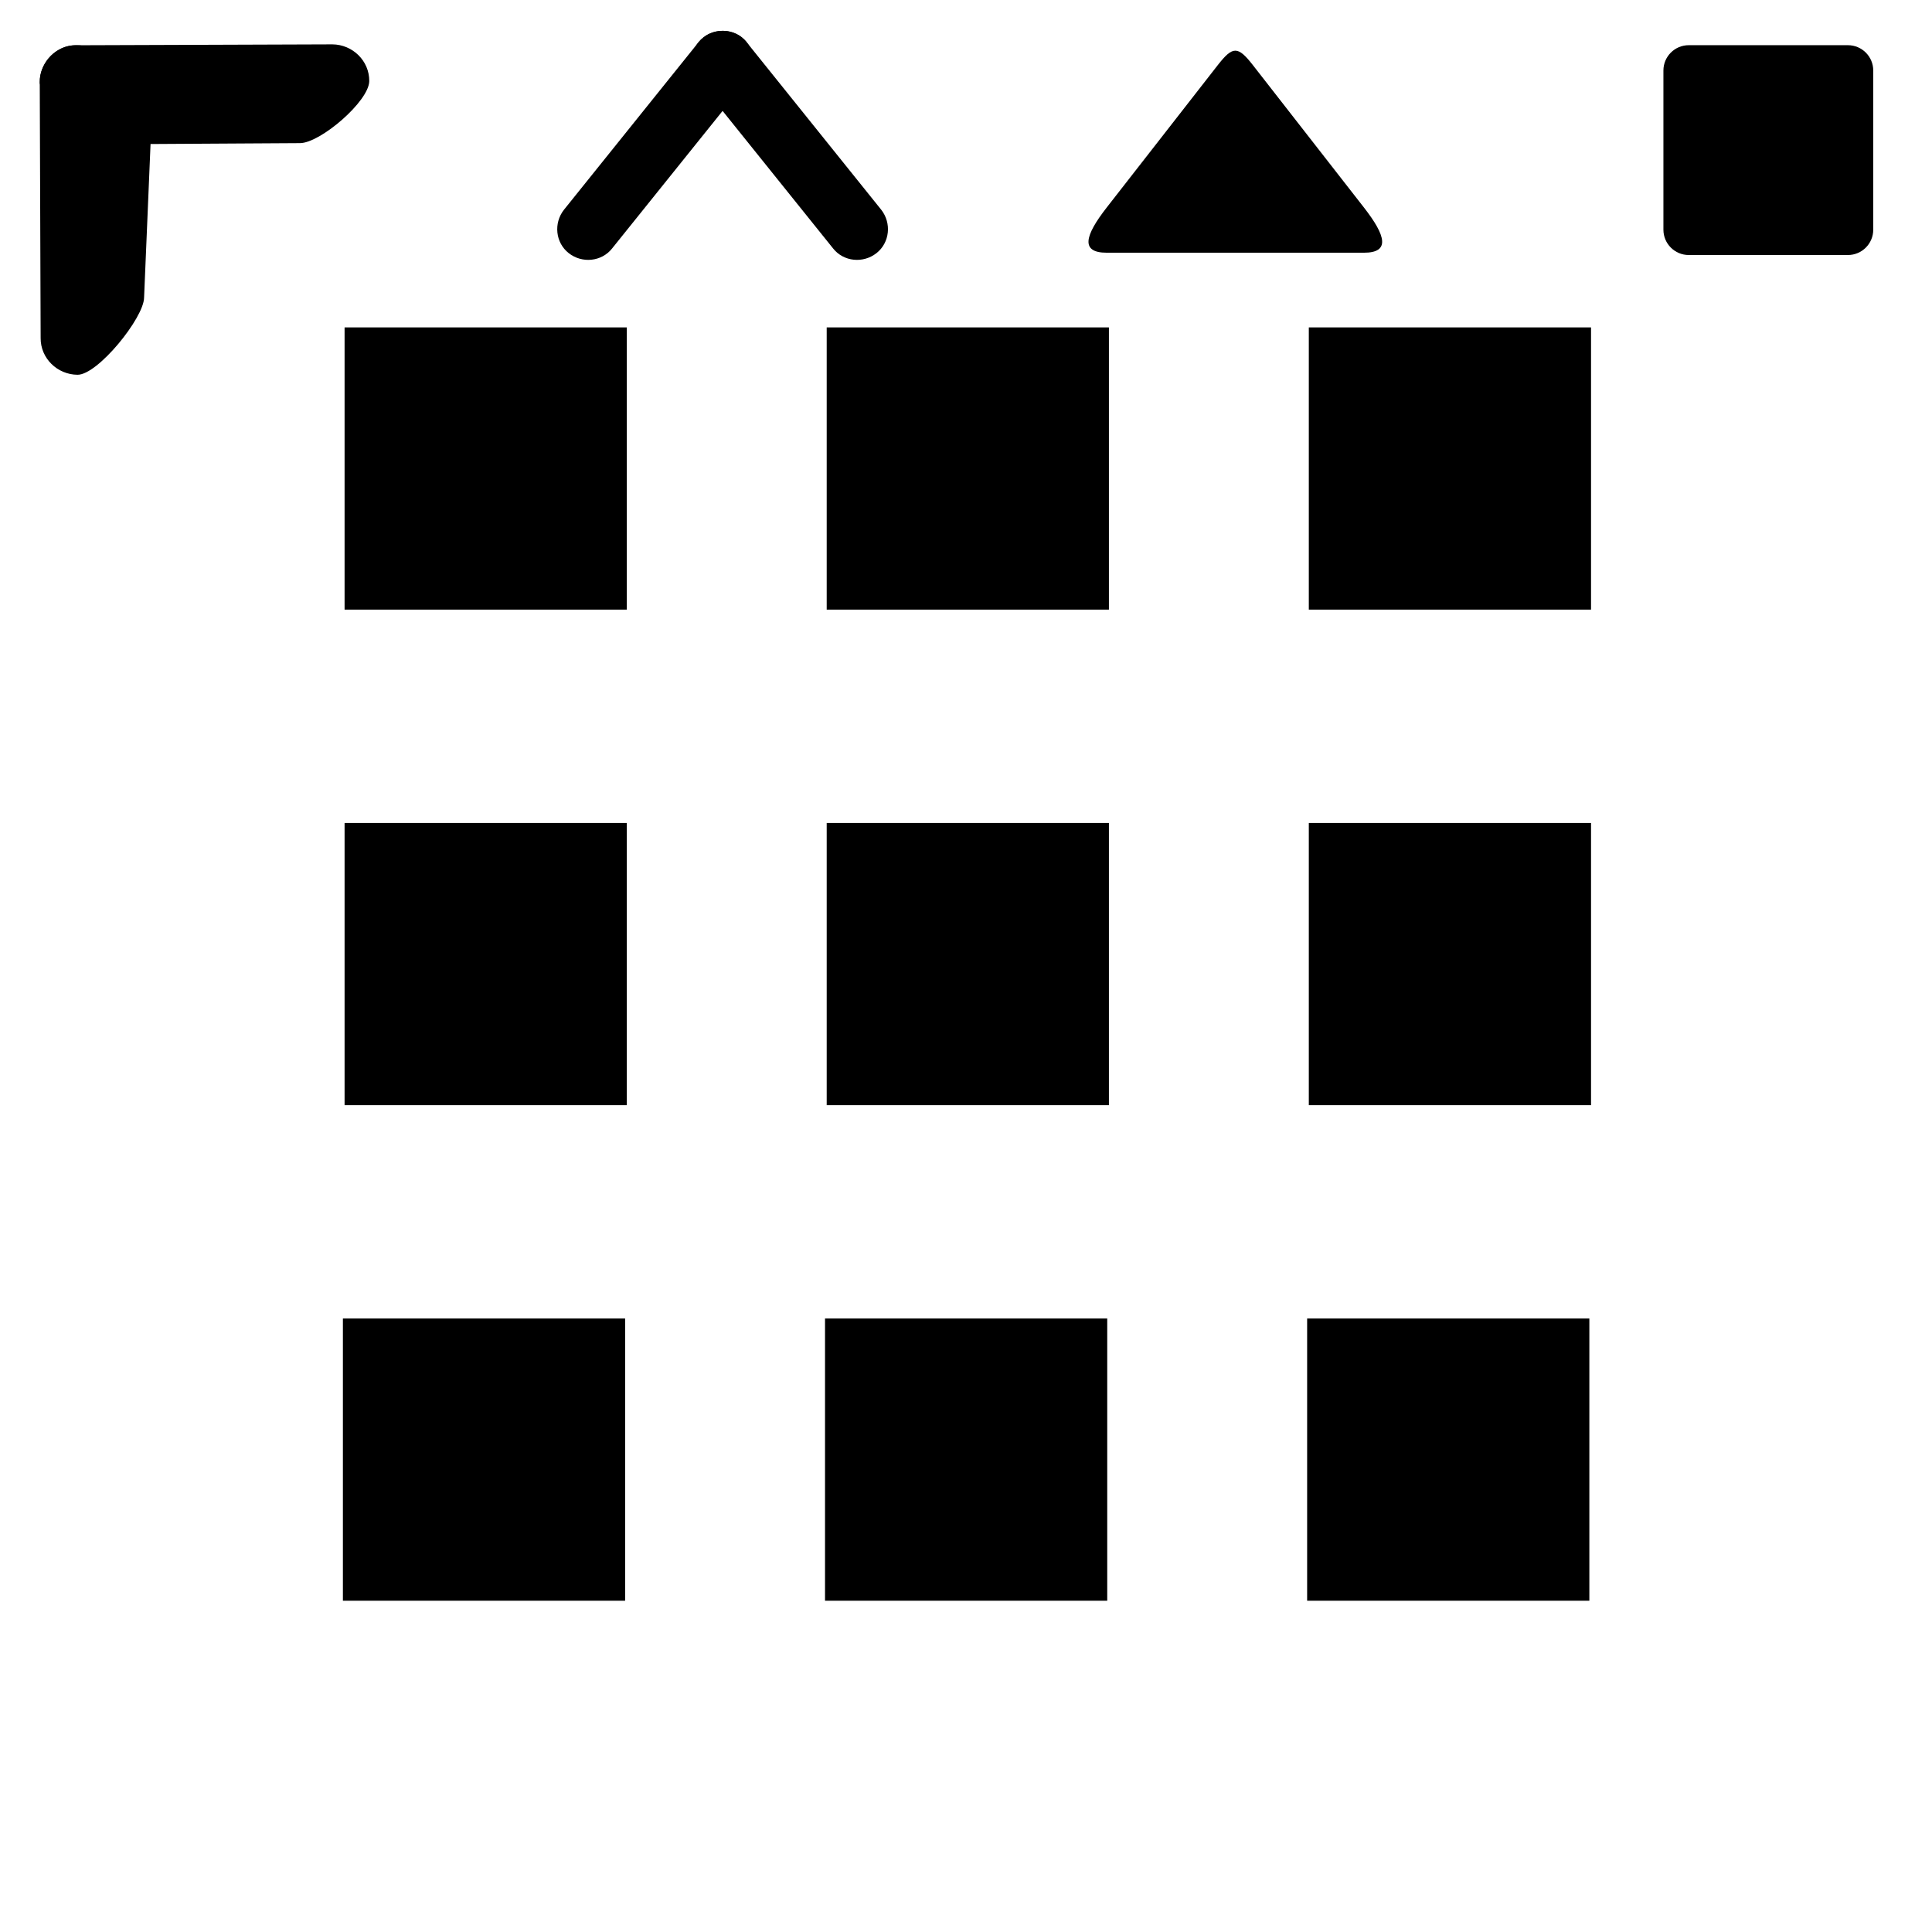
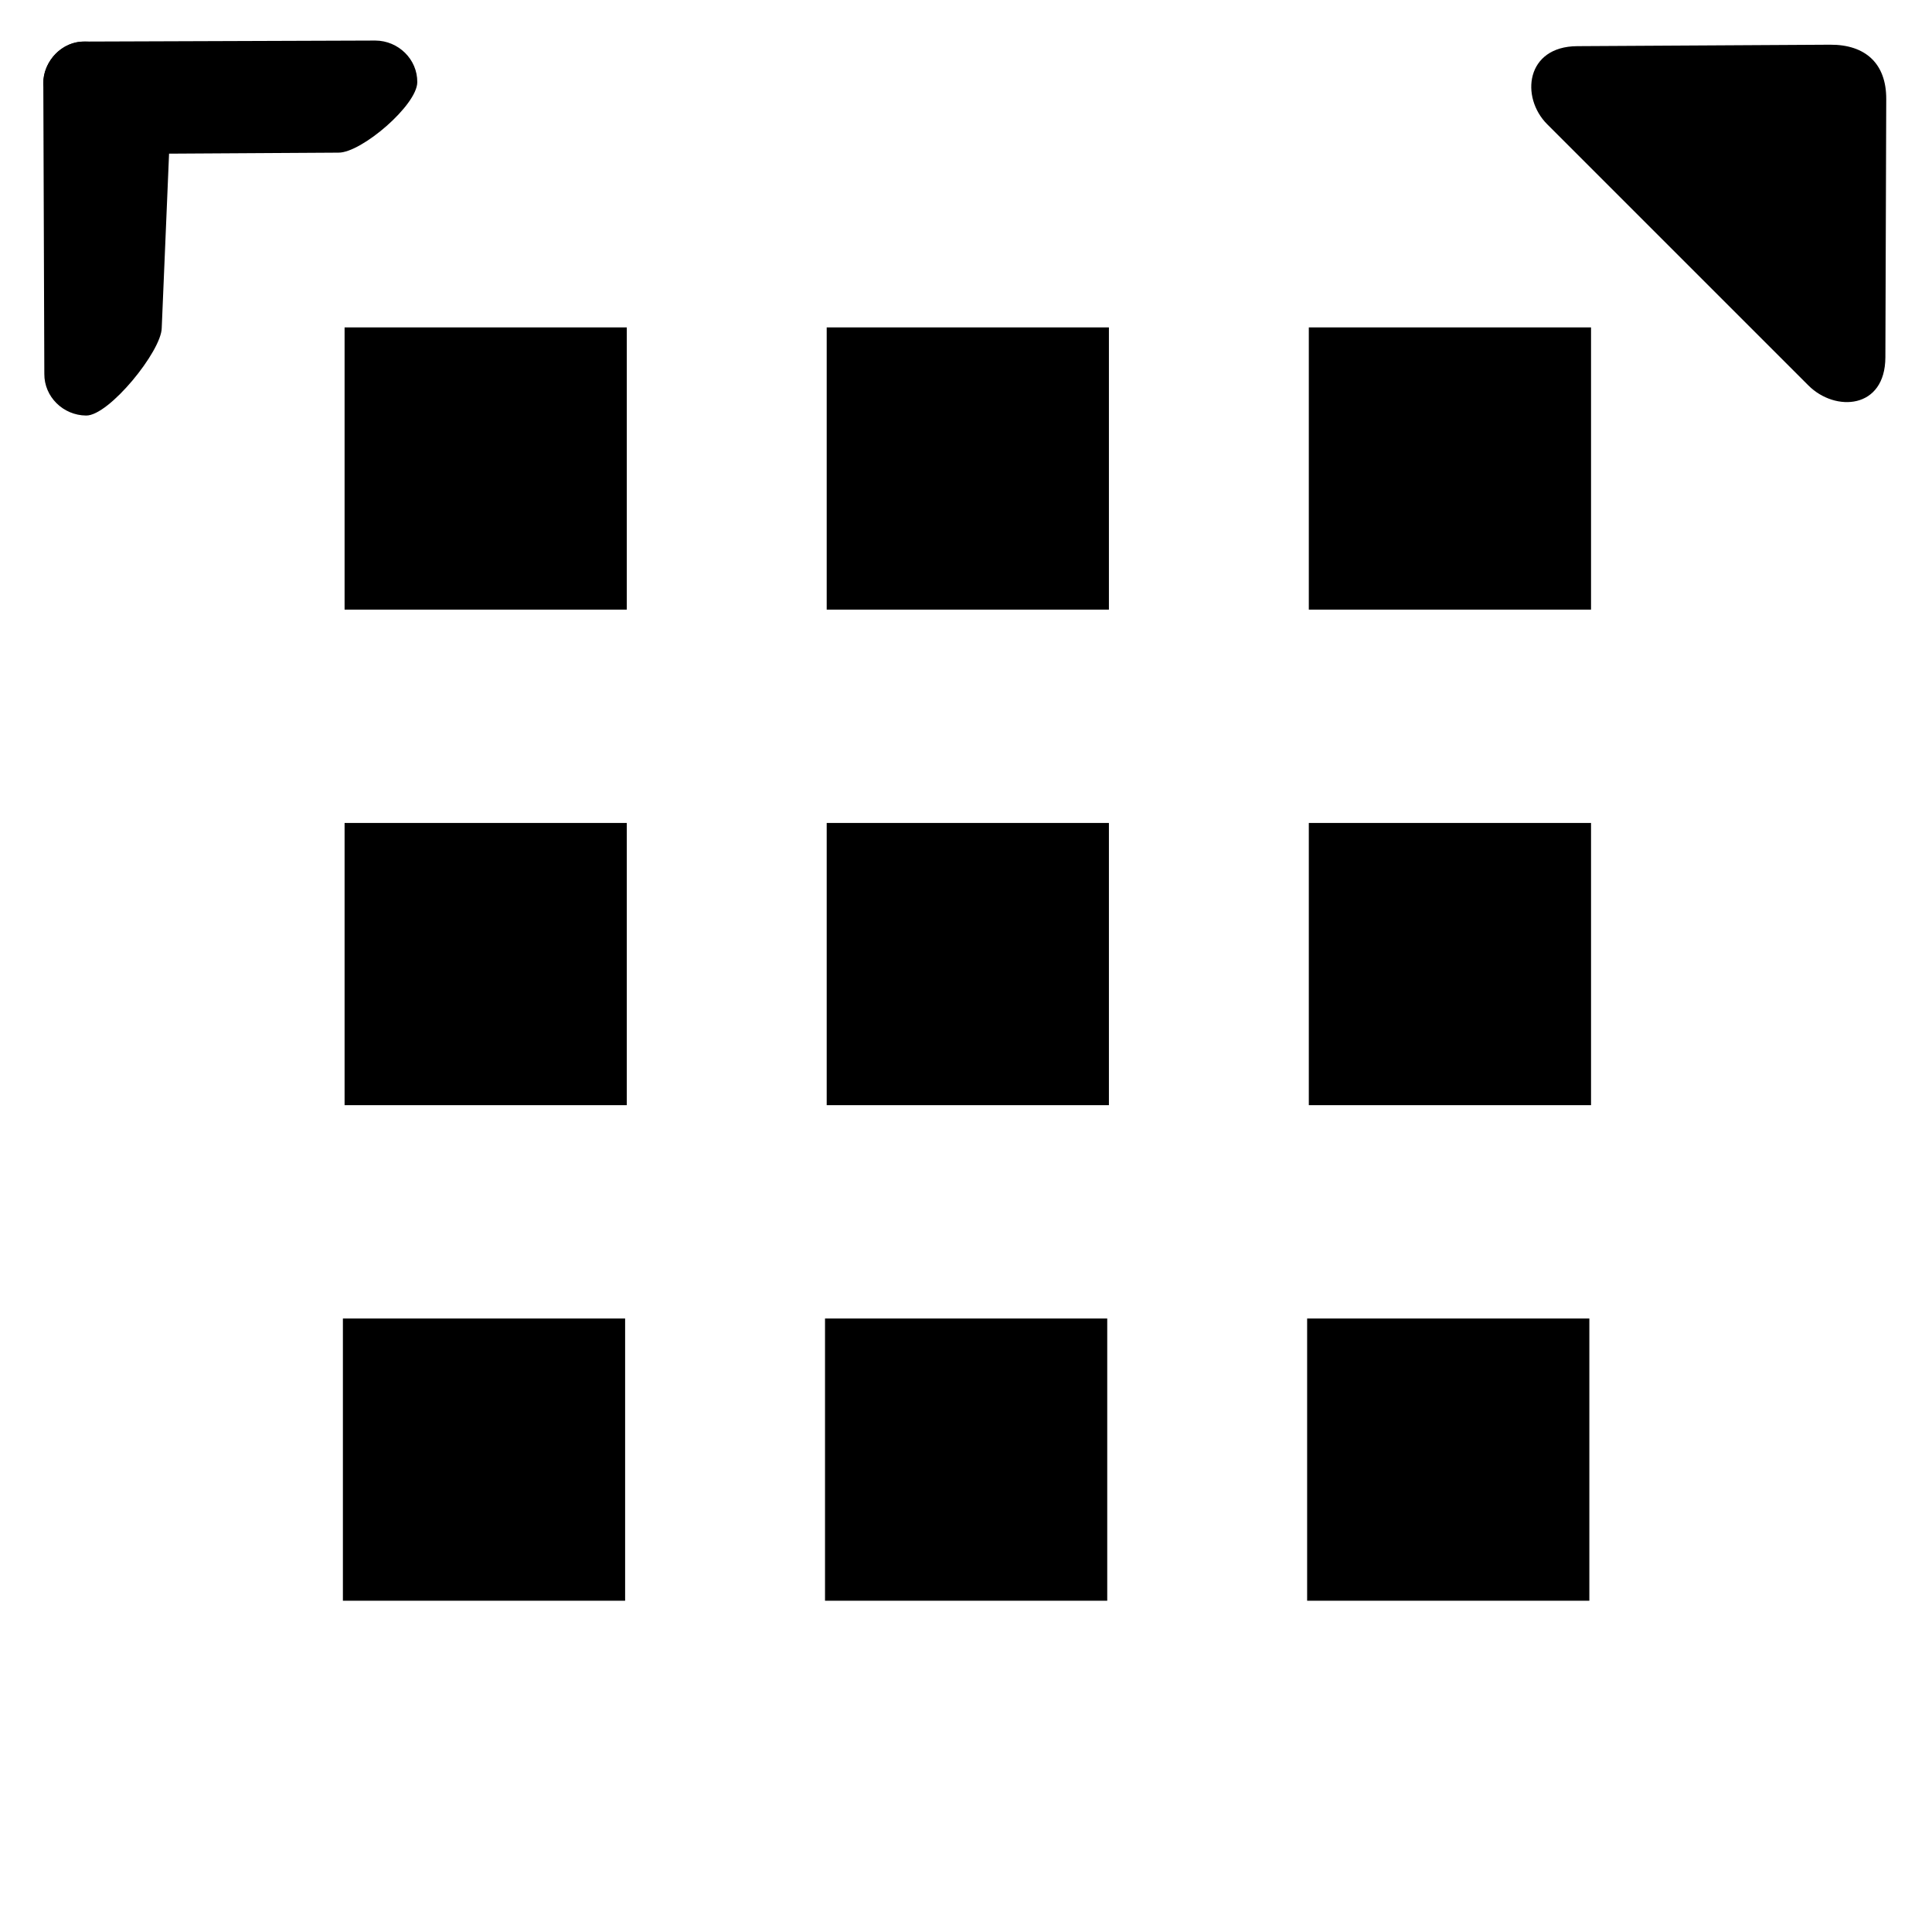
<svg xmlns="http://www.w3.org/2000/svg" version="1.1" id="Layer_1" x="0px" y="0px" viewBox="0 0 100 100" style="enable-background:new 0 0 100 100;" xml:space="preserve">
  <defs id="defs9" />
  <rect x="13" y="12" width="16.8" height="16.8" id="rect1" transform="matrix(0.869489,0,0,0.869489,6.532077,6.5125)" />
  <rect x="41.7" y="12" width="16.8" height="16.8" id="rect2" transform="matrix(0.869489,0,0,0.869489,6.532077,6.5125)" />
  <rect x="70.4" y="12" width="16.8" height="16.8" id="rect3" transform="matrix(0.869489,0,0,0.869489,6.532077,6.5125)" />
  <rect x="13" y="41.5" width="16.8" height="16.8" id="rect4" transform="matrix(0.869489,0,0,0.869489,6.532077,6.5125)" />
  <rect x="41.7" y="41.5" width="16.8" height="16.8" id="rect5" transform="matrix(0.869489,0,0,0.869489,6.532077,6.5125)" />
  <rect x="70.4" y="41.5" width="16.8" height="16.8" id="rect6" transform="matrix(0.869489,0,0,0.869489,6.532077,6.5125)" />
  <rect x="12.9" y="71" width="16.8" height="16.8" id="rect7" transform="matrix(0.869489,0,0,0.869489,6.532077,6.5125)" />
  <rect x="41.6" y="71" width="16.8" height="16.8" id="rect8" transform="matrix(0.869489,0,0,0.869489,6.532077,6.5125)" />
  <rect x="70.3" y="71" width="16.8" height="16.8" id="rect9" transform="matrix(0.869489,0,0,0.869489,6.532077,6.5125)" />
-   <rect x="70.4" y="12" width="16.8" height="16.8" id="rect3-4-8" transform="matrix(0.6464796,0,0,0.6464796,40.5859,-5.418802)" ry="2.029" />
-   <path d="m 51.4,27.9 c 1.9,0 3.8,0.8 5,2.4 l 28.2,35.1 c 2.2,2.8 1.8,6.9 -1,9.1 -2.8,2.2 -6.9,1.8 -9.1,-1 L 46.3,38.4 c -2.2,-2.8 -1.8,-6.9 1,-9.1 1.2,-1 2.7,-1.4 4.1,-1.4 z" id="path1" transform="matrix(0.2469331,0,0,0.2469331,24.72143,-5.29349)" />
-   <path d="m 51.4,27.9 c 1.4,0 2.9,0.5 4,1.4 2.8,2.2 3.2,6.3 1,9.1 L 28.2,73.5 c -2.2,2.8 -6.3,3.2 -9.1,1 -2.8,-2.2 -3.2,-6.3 -1,-9.1 L 46.3,30.3 c 1.3,-1.6 3.2,-2.4 5.1,-2.4 z" id="path2" transform="matrix(0.2469331,0,0,0.2469331,24.72143,-5.29349)" />
-   <path d="m 51.4,27.9 c 1.9,0 3.8,0.8 5,2.4 l 28.2,35.1 c 2.2,2.8 1.8,6.9 -1,9.1 -2.8,2.2 -13.953,0.061 -16.153,-2.739 L 50.946,51.327 C 48.746,48.527 44.5,31.5 47.3,29.3 c 1.2,-1 2.7,-1.4 4.1,-1.4 z" id="path1-8" transform="matrix(0.1834598,-0.2299881,0.2299881,0.1834598,-13.35873,9.755044)" />
-   <path id="rect3-4-8-4" transform="matrix(0.4504737,-0.5776016,0.4504737,0.5776016,19.25335,45.6408)" d="m 72.429,12 h 12.742 c 1.738,0 2.029,0.287 2.029,2.029 v 12.742 c 0,2.55 -0.511,3.547 -2.029,2.029 L 70.4,14.029 C 68.869,12.498 69.903,12 72.429,12 Z" />
-   <path d="m 51.4,27.9 c 1.9,0 15.727,5.254 16.927,6.854 l 15.959,21.831 C 86.486,59.385 86.4,72.3 83.6,74.5 c -2.8,2.2 -6.9,1.8 -9.1,-1 L 46.3,38.4 c -2.2,-2.8 -1.8,-6.9 1,-9.1 1.2,-1 2.7,-1.4 4.1,-1.4 z" id="path1-8-2" transform="matrix(0.2299881,0.1834598,-0.1834598,0.2299881,-1.546029,-13.07375)" />
+   <path d="m 51.4,27.9 c 1.9,0 3.8,0.8 5,2.4 l 28.2,35.1 c 2.2,2.8 1.8,6.9 -1,9.1 -2.8,2.2 -13.953,0.061 -16.153,-2.739 L 50.946,51.327 C 48.746,48.527 44.5,31.5 47.3,29.3 c 1.2,-1 2.7,-1.4 4.1,-1.4 z" id="path1-8" transform="matrix(0.2082204,-0.2610285,0.2610285,0.2082204,-15.25505,10.56448)" />
+   <path id="rect3-4-8-4" transform="matrix(1.044381,-0.1291442,-0.1291442,1.044381,8.371923,0.8736671)" d="m 71.421,10.283 12.722,1.501 c 1.777,0.21 2.947,1.301 3.162,3.083 l 1.564,12.995 c 0.314,2.608 -2.178,2.456 -3.697,0.938 L 70.4,14.029 c -1.531,-1.531 -1.562,-4.05 1.021,-3.746 z" />
+   <path d="m 51.4,27.9 c 1.9,0 15.727,5.254 16.927,6.854 l 15.959,21.831 C 86.486,59.385 86.4,72.3 83.6,74.5 c -2.8,2.2 -6.9,1.8 -9.1,-1 L 46.3,38.4 c -2.2,-2.8 -1.8,-6.9 1,-9.1 1.2,-1 2.7,-1.4 4.1,-1.4 z" id="path1-8-2" transform="matrix(0.2610285,0.2082204,-0.2082204,0.2610285,-1.848036,-15.3454)" />
</svg>
